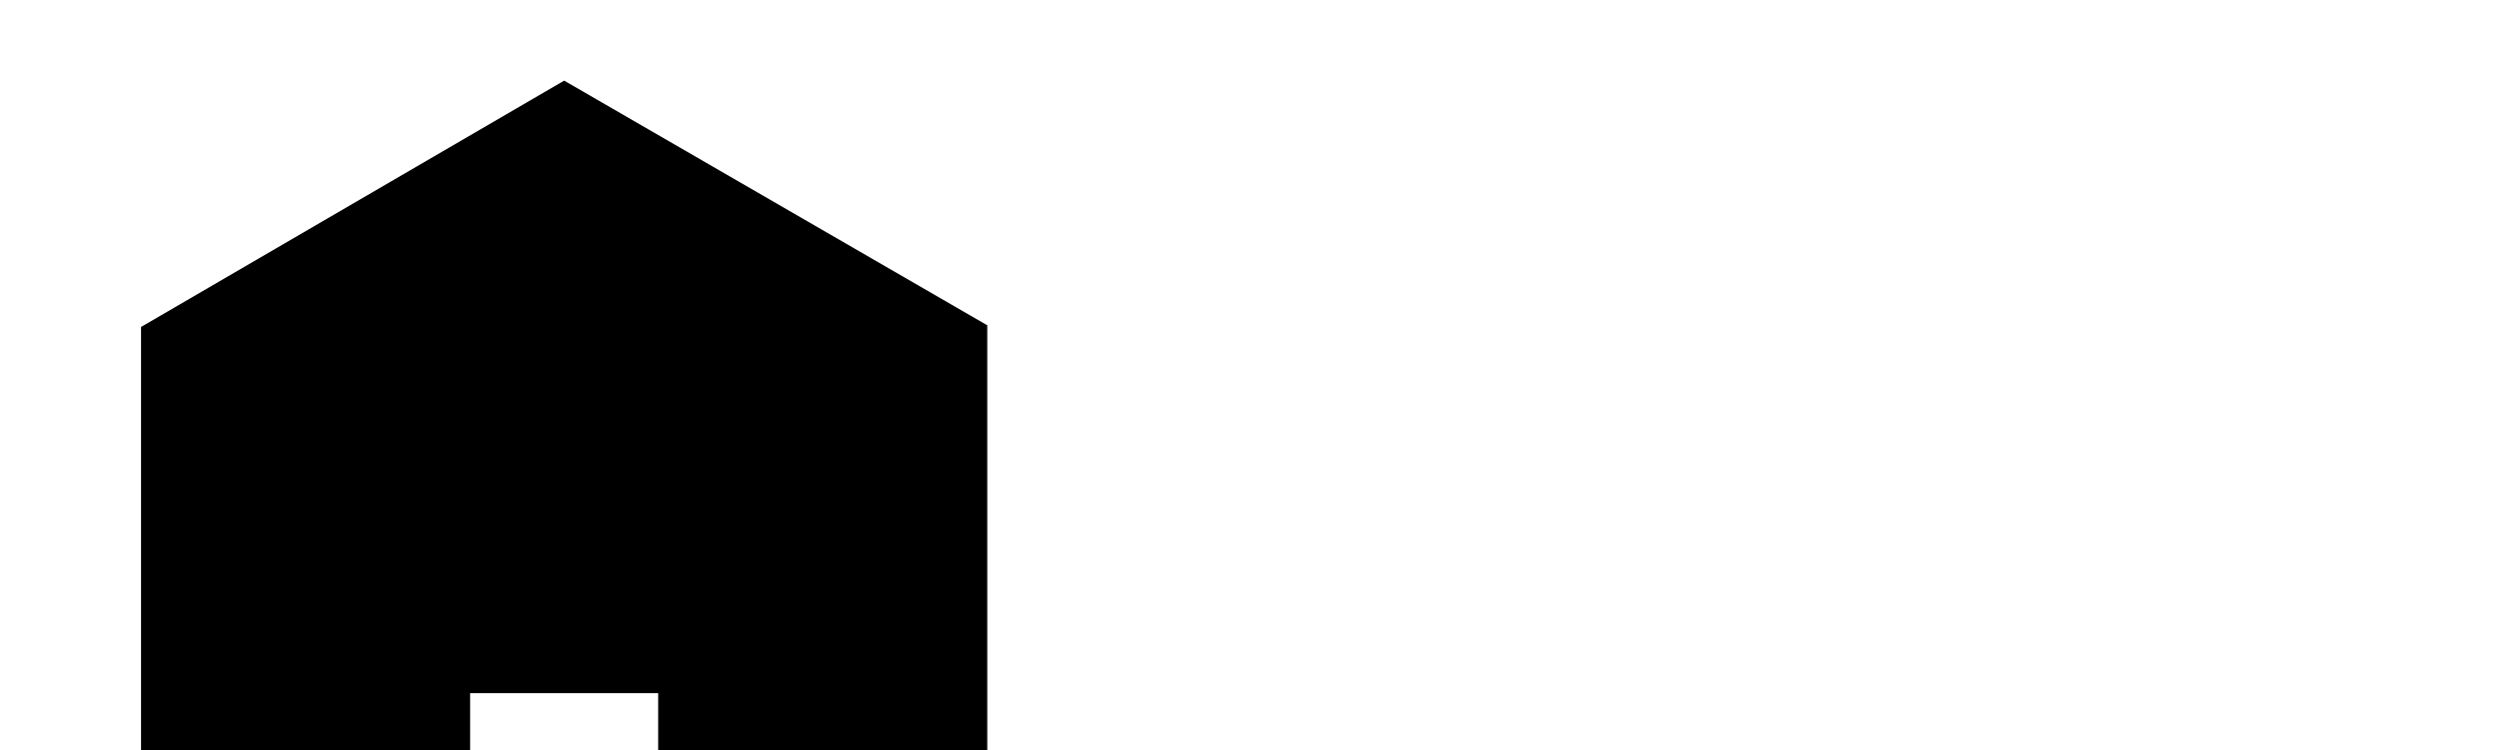
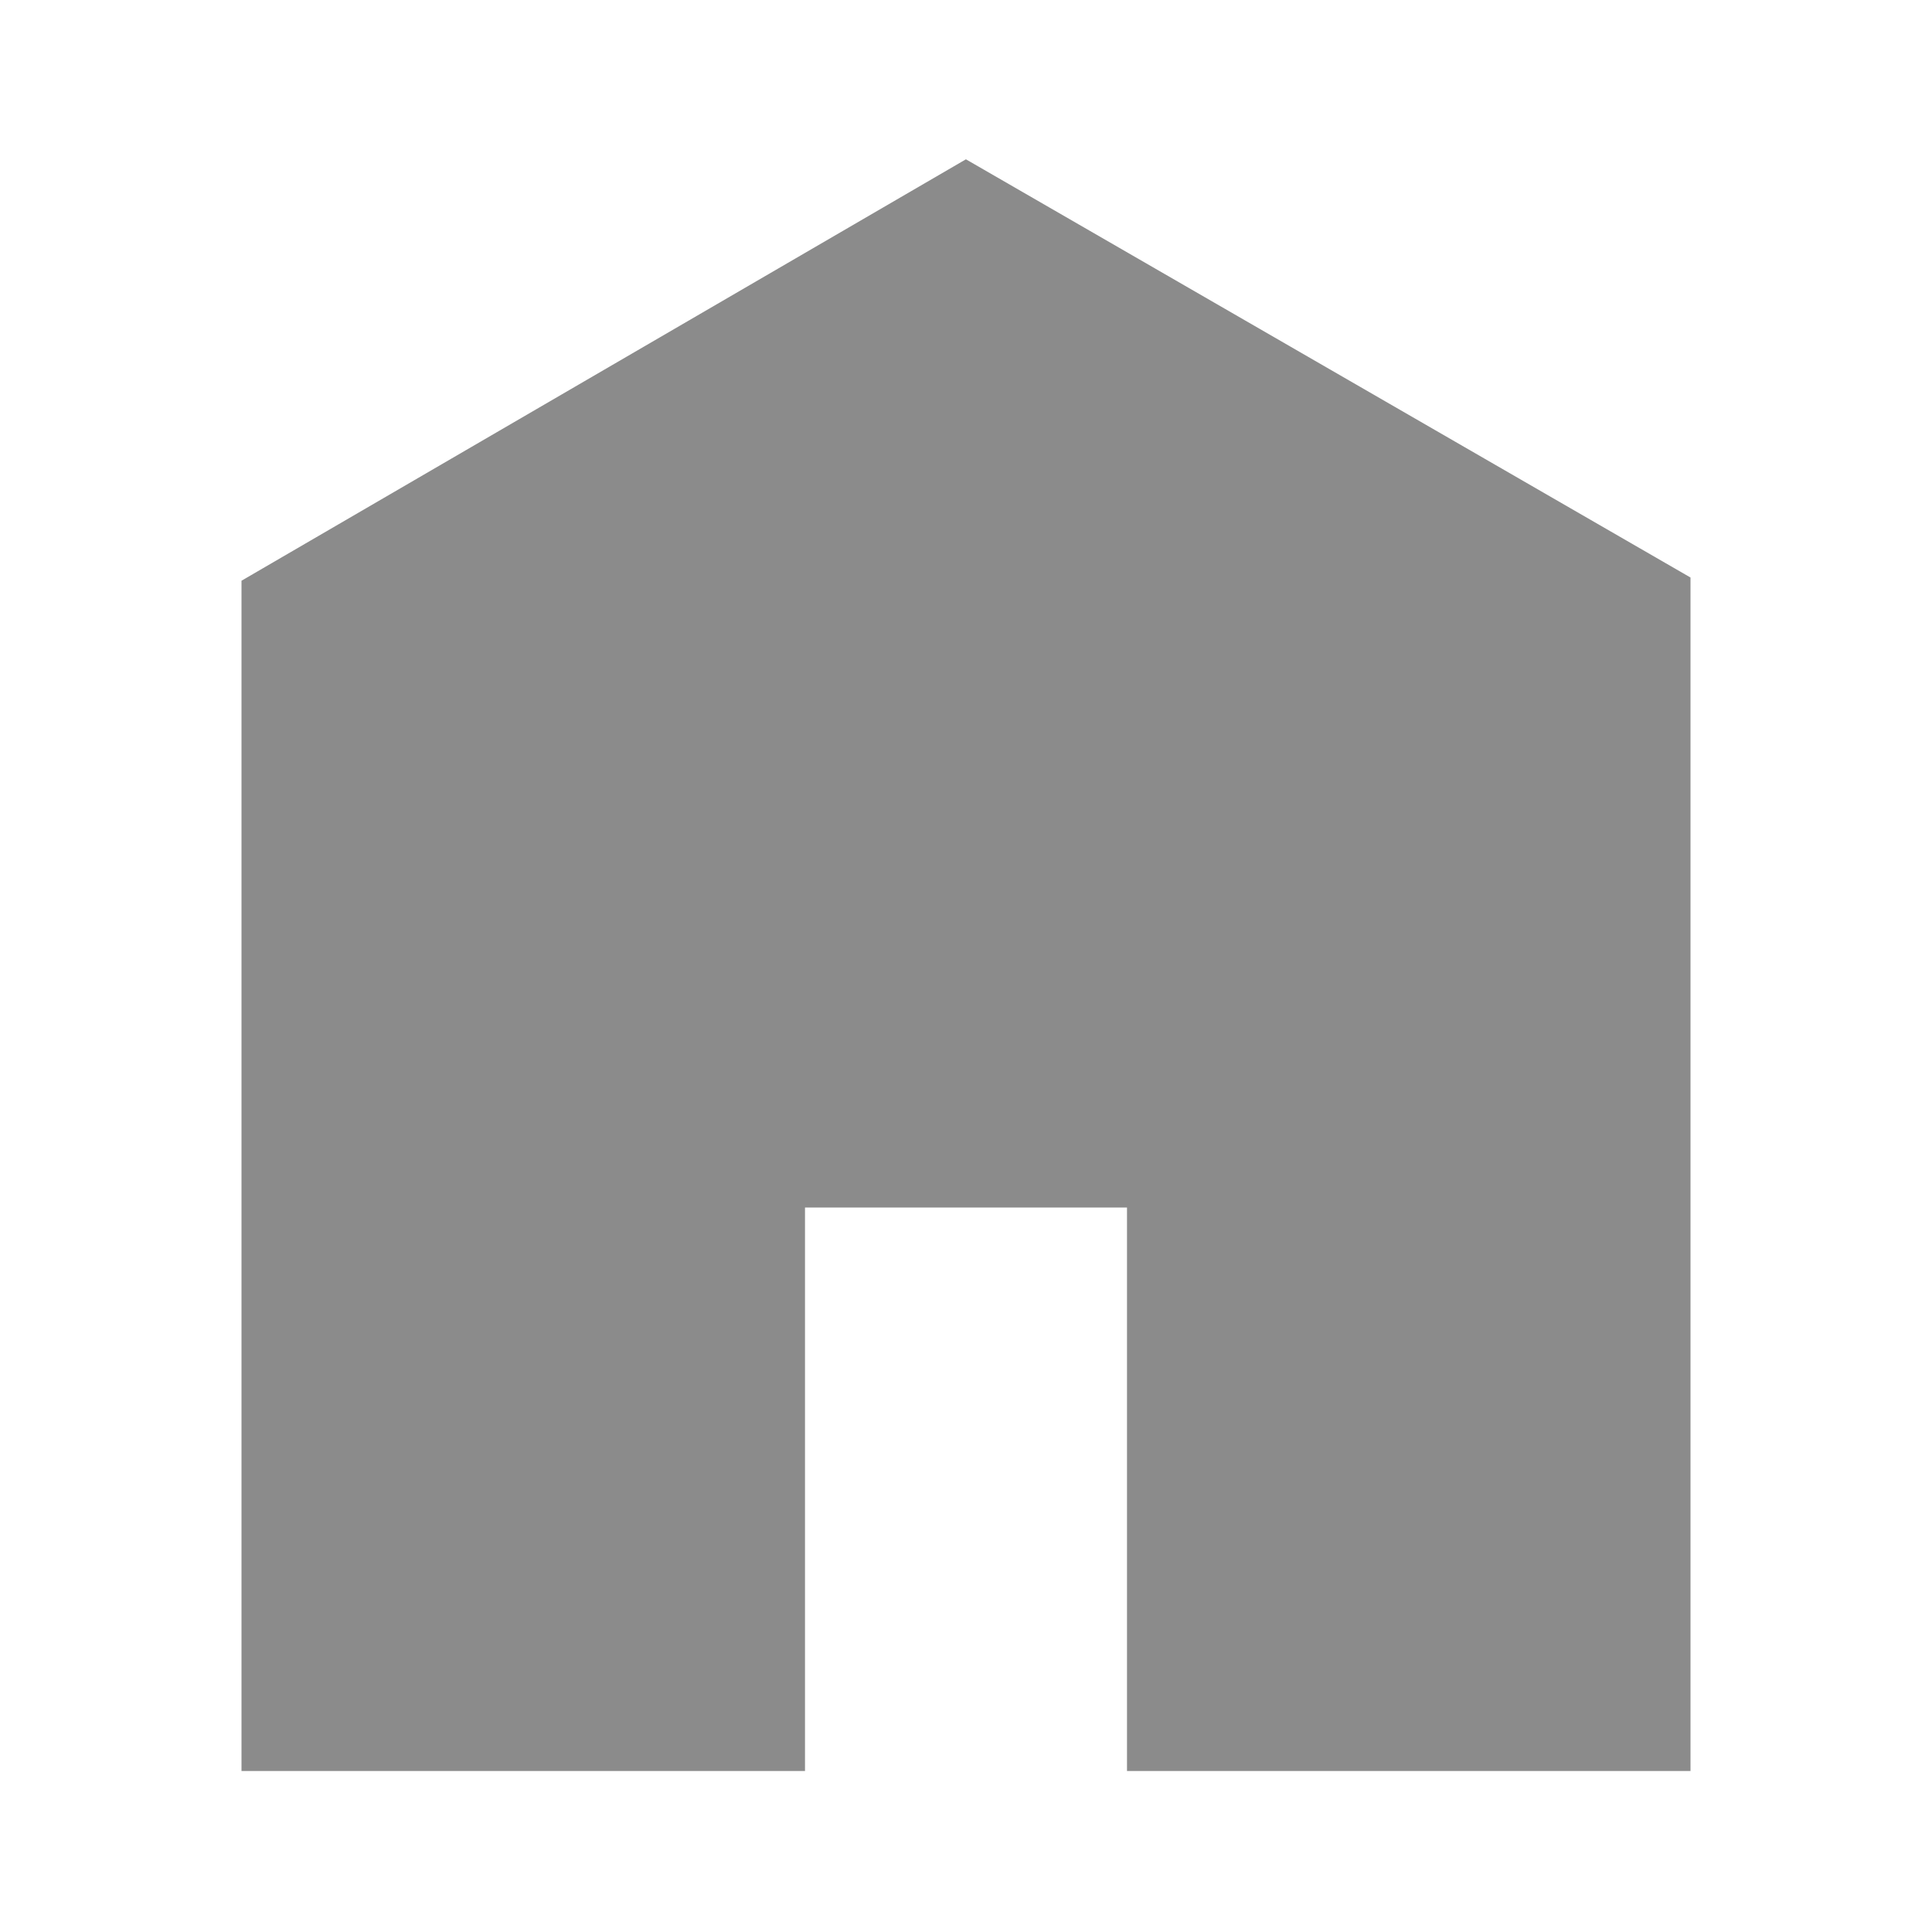
- <svg xmlns="http://www.w3.org/2000/svg" viewBox="0 0 1134 340" class="spotify-logo--text">
-   <path fill="rgb (154, 205, 50)" d="M448 463.746h-149.333v-149.333h-85.334v149.333h-149.333v-315.428l192-111.746 192 110.984v316.19z" />
+ <svg xmlns="http://www.w3.org/2000/svg" role="img" height="24" width="24" fill="rgb(139 139 139)" class="Svg-sc-1bi12j5-0 hDgDGI home-active-icon" viewBox="0 0 24 24">
+   <path d="M21 22V7.174l-9.001-5.195L3 7.214V22h7v-7h4v7z" />
</svg>
